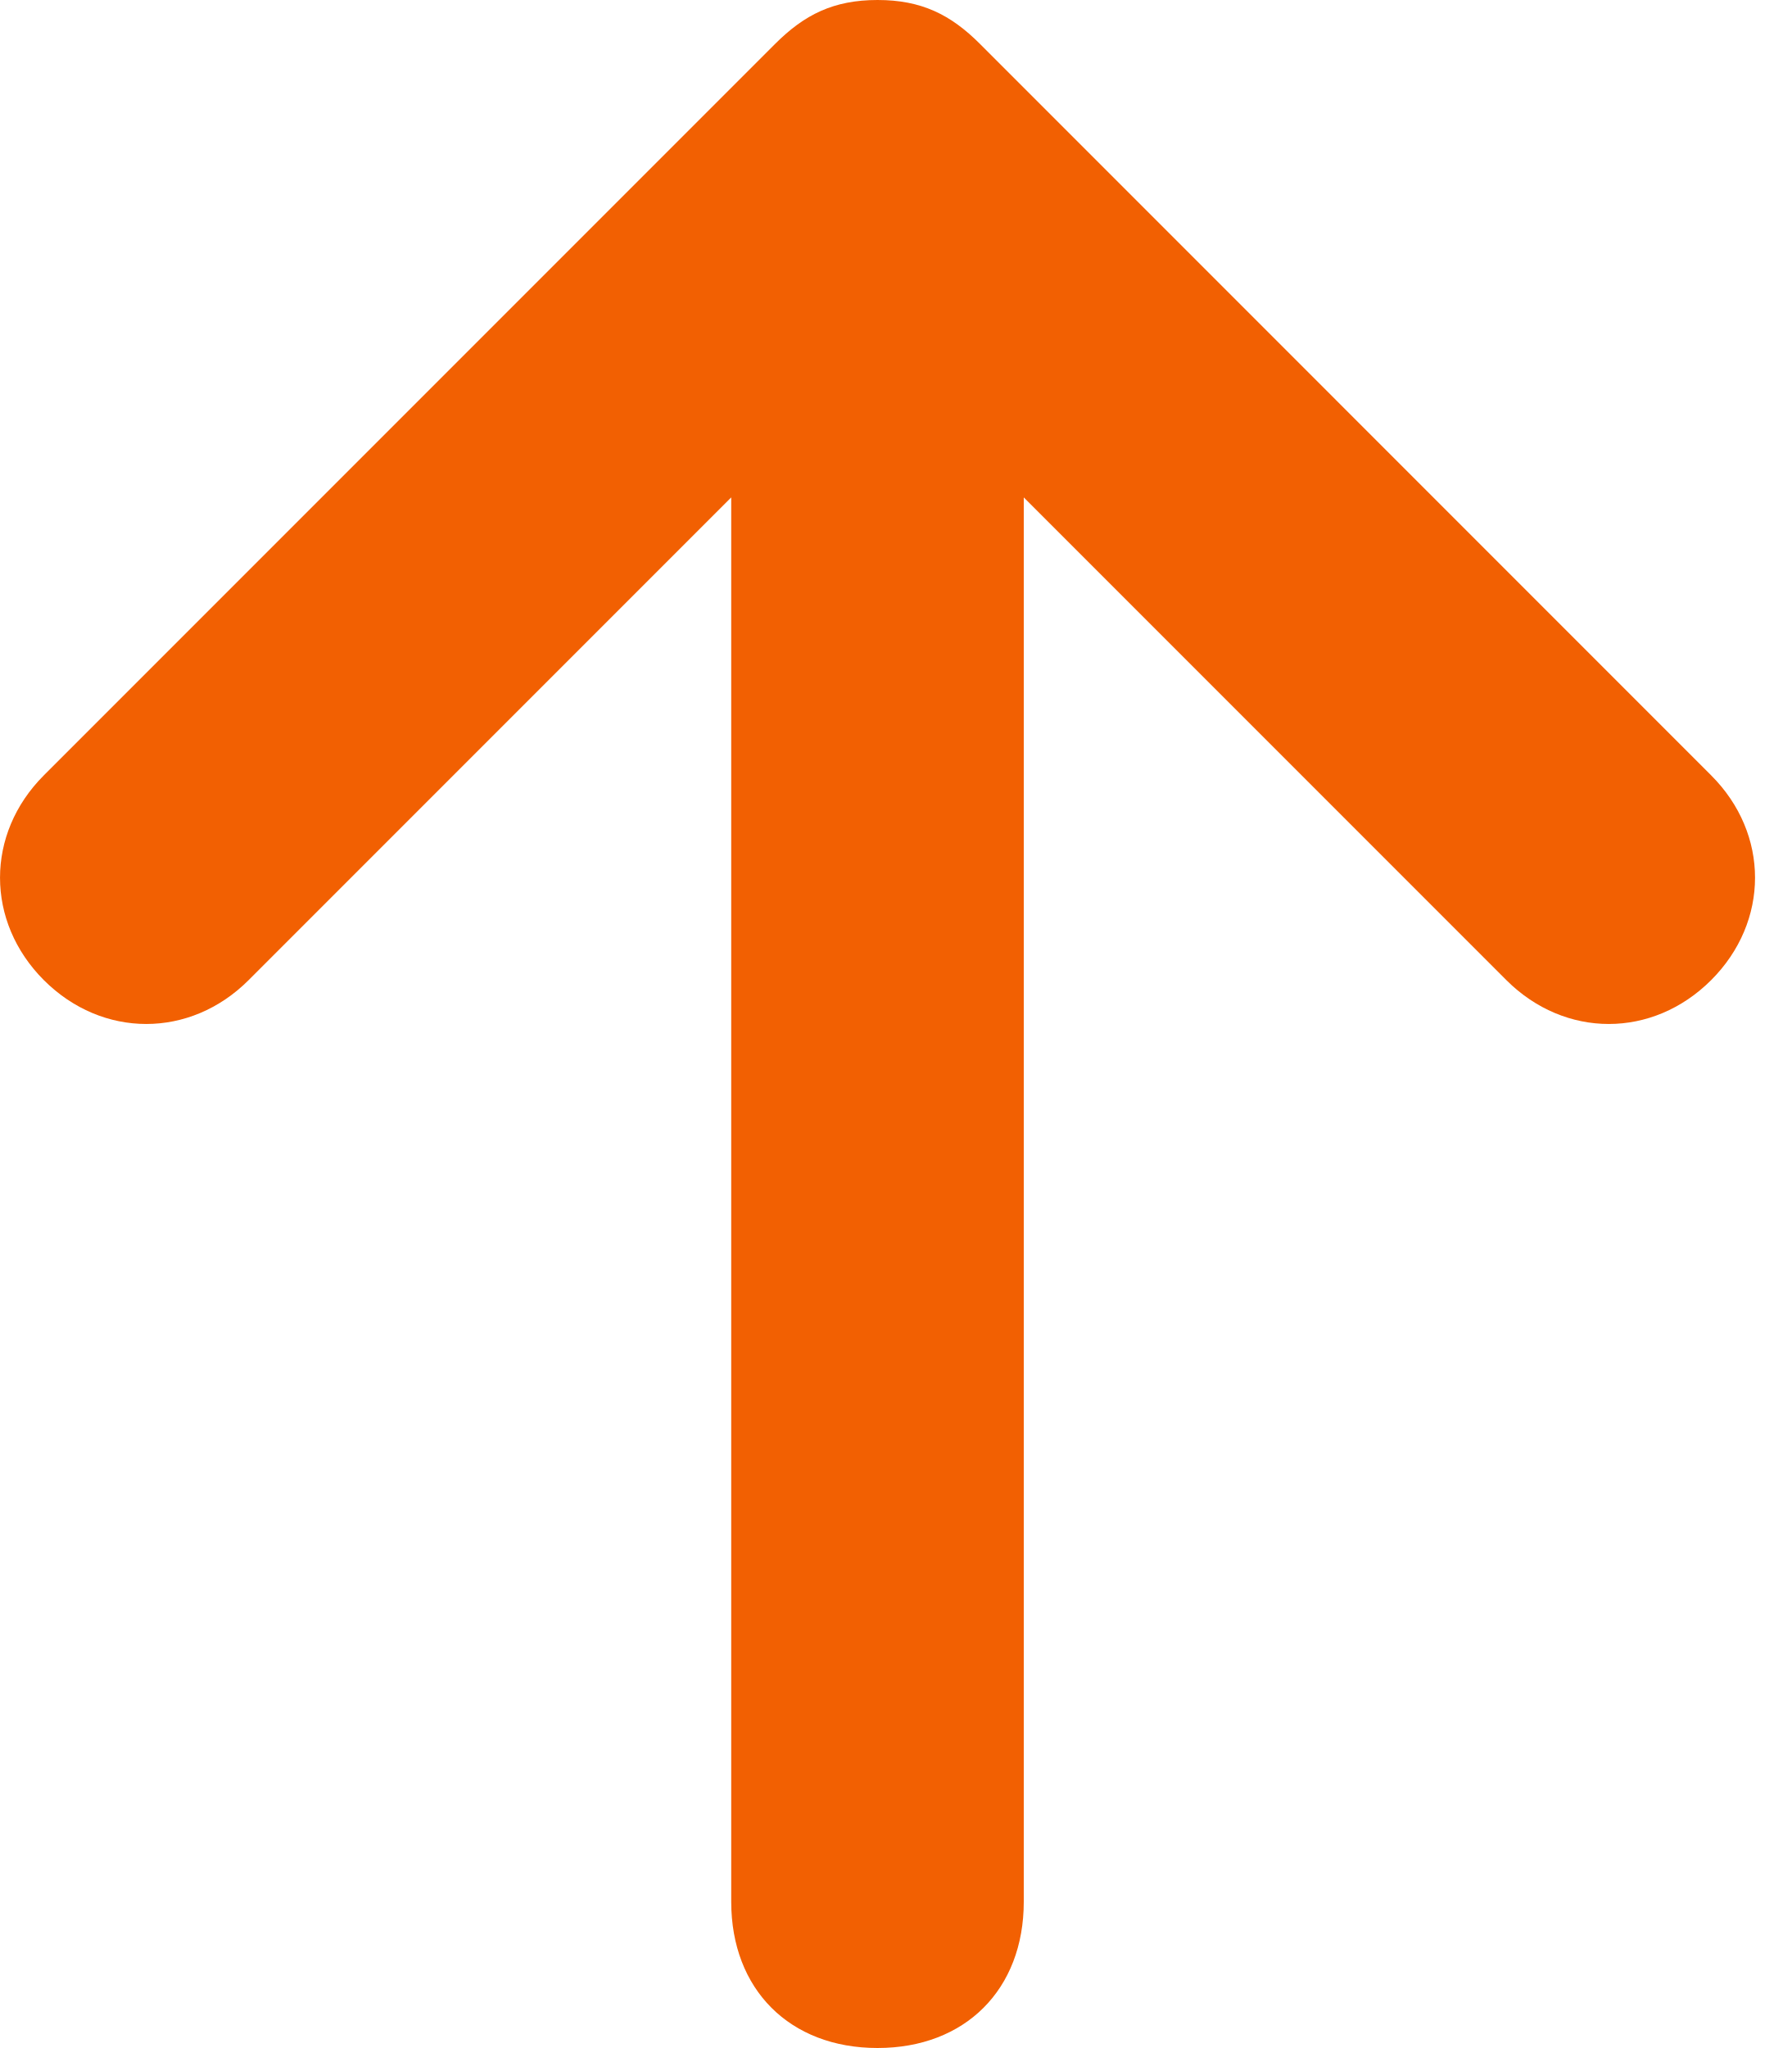
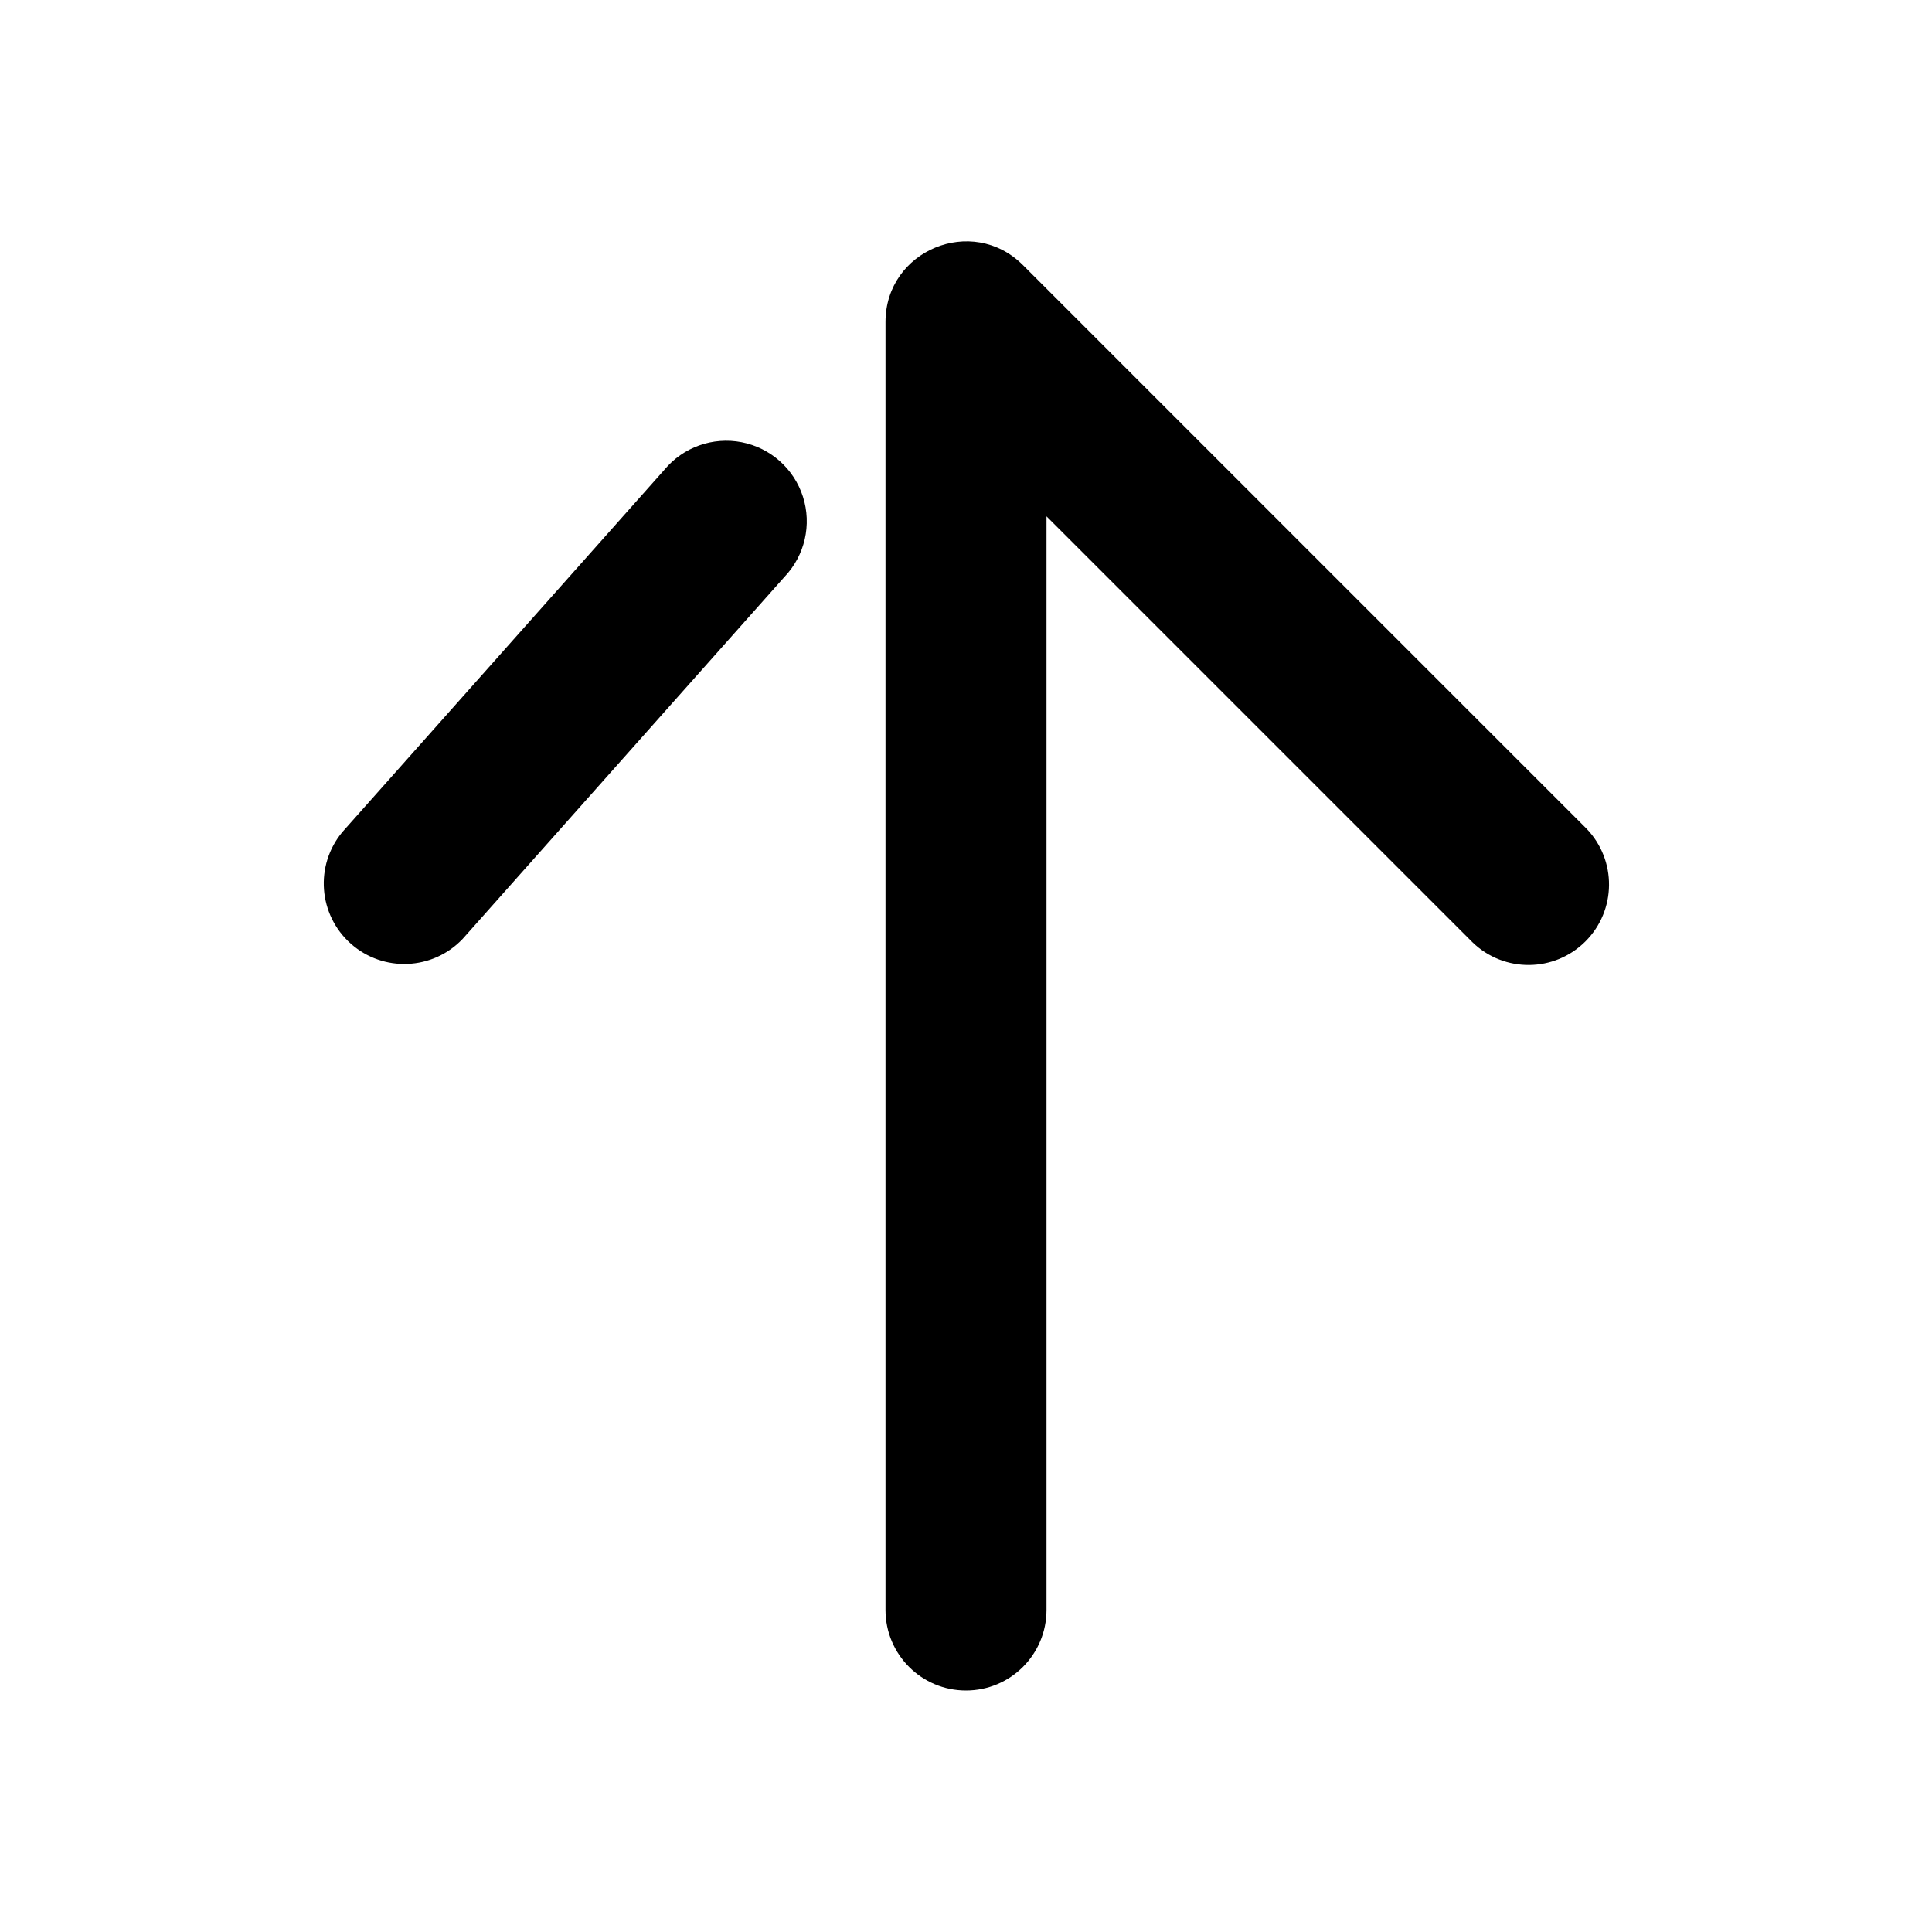
- <svg xmlns="http://www.w3.org/2000/svg" width="21px" height="24px" viewBox="0 0 21 24" version="1.1">
-   <defs />
-   <g id="up-btn" stroke="none" stroke-width="1" fill="none" fill-rule="evenodd" transform="translate(-12, -11)">
-     <g fill="#F26002" fill-rule="nonzero" id="ico-arrow">
-       <path d="M12.514,22.486 C13.2,23.171 14.229,23.171 14.914,22.486 L20.571,16.829 L20.571,33.286 C20.571,34.314 21.257,35 22.286,35 C23.314,35 24,34.314 24,33.286 L24,16.829 L29.657,22.486 C30.343,23.171 31.371,23.171 32.057,22.486 C32.743,21.8 32.743,20.771 32.057,20.086 L23.486,11.514 C23.143,11.171 22.8,11 22.286,11 C21.771,11 21.429,11.171 21.086,11.514 L12.514,20.086 C11.829,20.771 11.829,21.8 12.514,22.486 Z" />
-     </g>
-   </g>
+ <svg xmlns="http://www.w3.org/2000/svg" width="24" height="24" viewBox="0 0 24 24">
+   <path d="M13 6.414V20a1 1 0 0 1-2 0V4c0-.89 1.077-1.337 1.707-.707l7 7a1 1 0 0 1-1.414 1.414L13 6.414zm-4.747-.578a1 1 0 1 1 1.494 1.328l-4 4.5a1 1 0 0 1-1.494-1.328l4-4.5z" fill="#000" fill-rule="nonzero" />
</svg>
